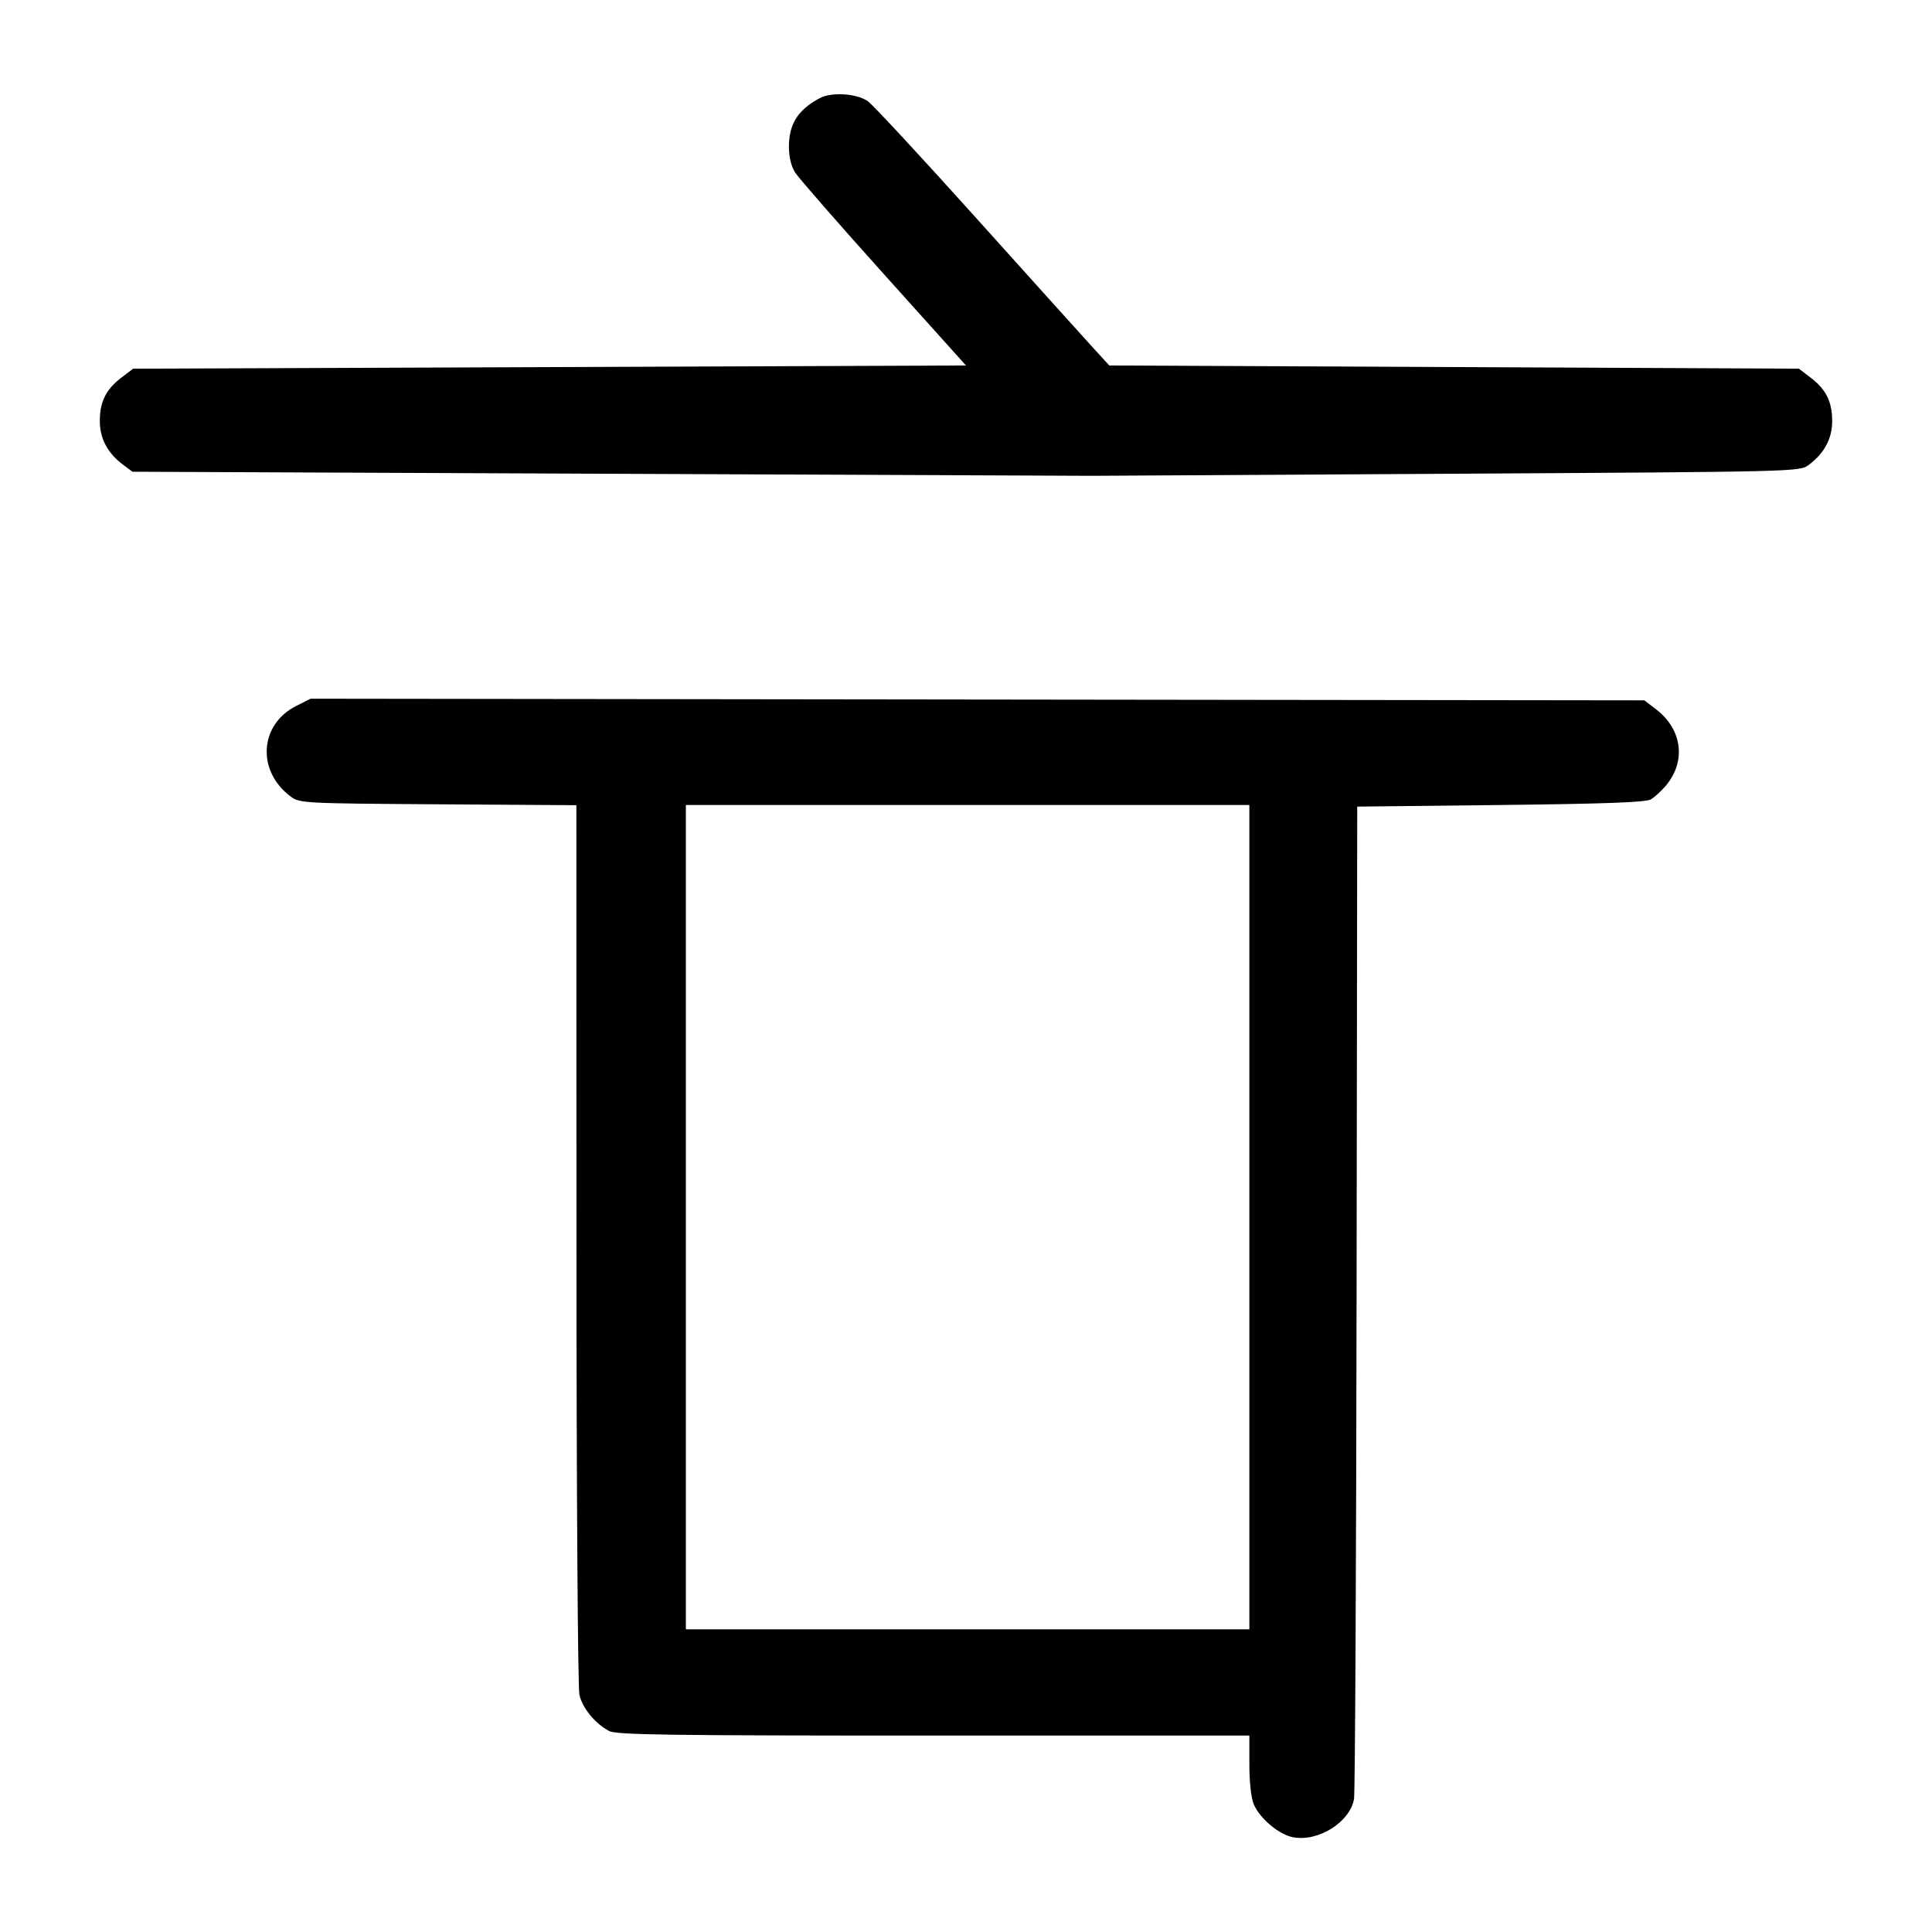
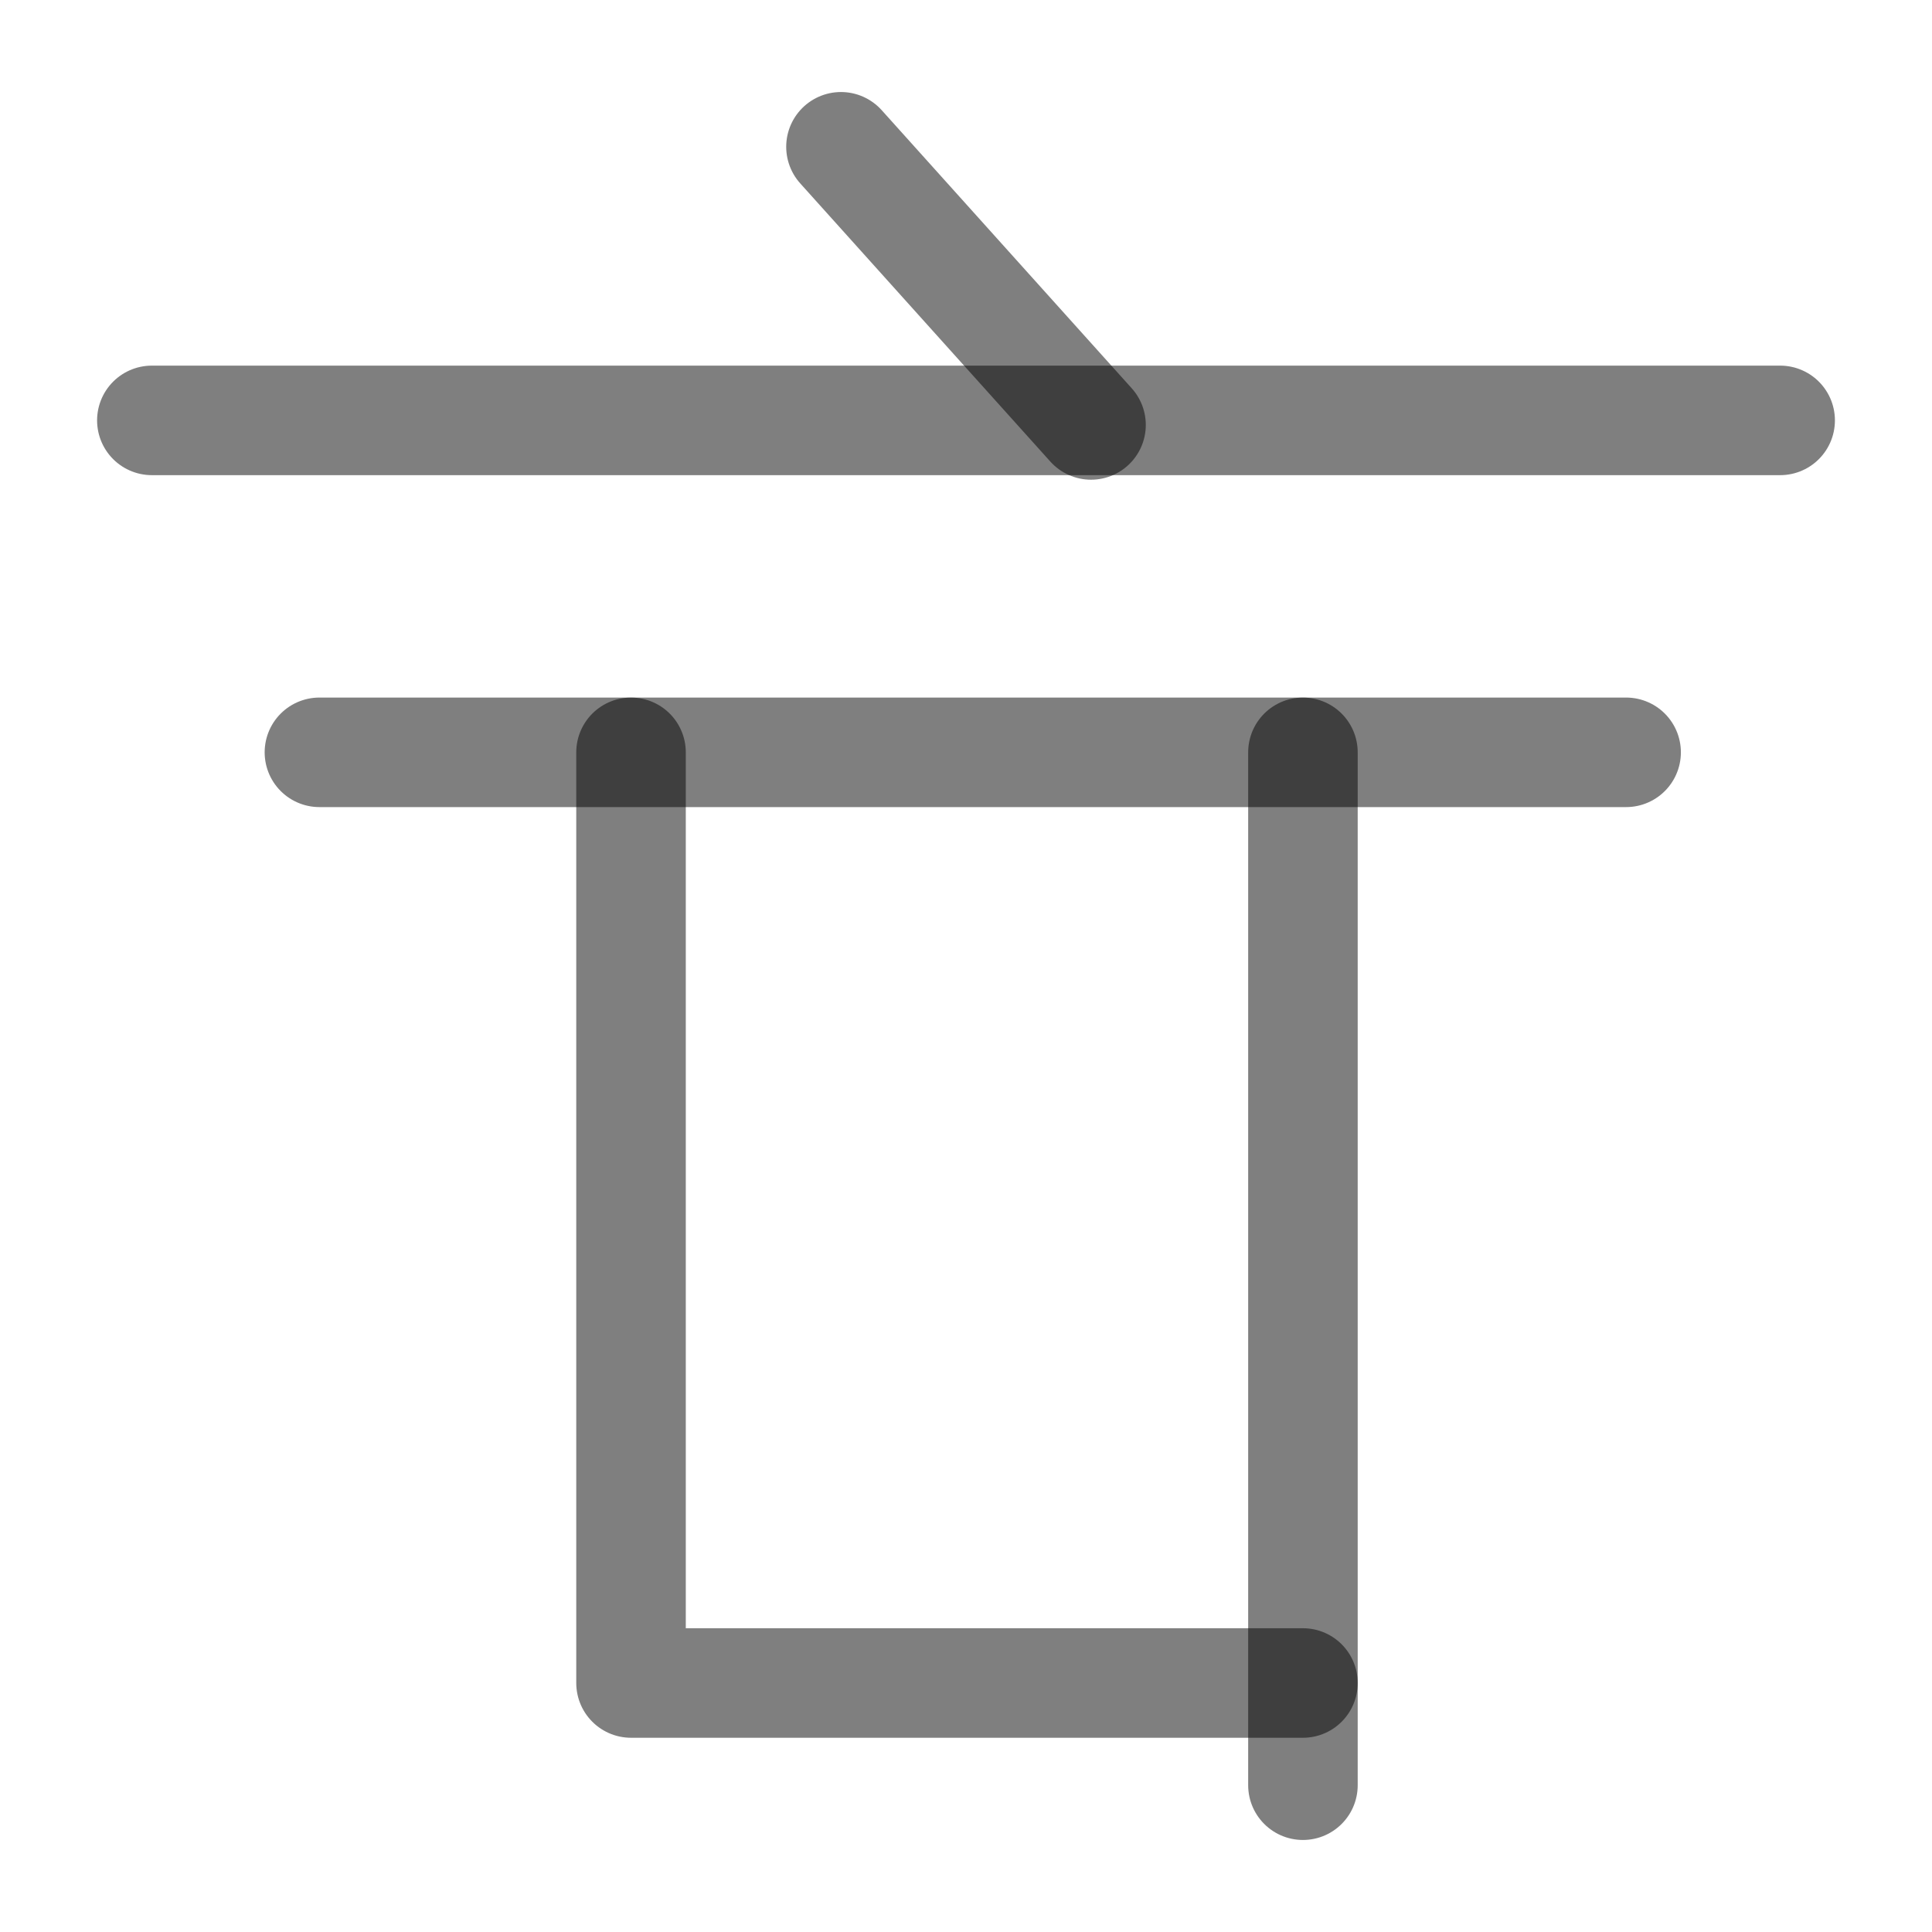
- <svg xmlns="http://www.w3.org/2000/svg" width="1000" height="1000" viewBox="0 0 1000 1000" version="1.1" id="svg5">
-   <path d="M424.170 50.863 C 412.881 56.966,408.330 64.240,408.340 76.167 C 408.343 81.087,409.548 86.092,411.468 89.167 C 413.185 91.917,433.804 115.542,457.287 141.667 L 499.983 189.167 284.445 190.000 L 68.906 190.833 62.785 195.503 C 54.807 201.588,51.667 207.944,51.667 218.004 C 51.667 227.049,55.773 234.679,63.872 240.680 L 68.577 244.167 315.538 245.219 C 451.367 245.798,563.625 246.275,565.000 246.279 C 566.375 246.282,649.383 245.809,749.462 245.226 C 930.659 244.171,931.444 244.152,936.129 240.680 C 944.227 234.679,948.333 227.049,948.333 218.004 C 948.333 207.944,945.193 201.588,937.215 195.503 L 931.094 190.833 752.630 190.000 L 574.167 189.167 566.525 180.833 C 562.321 176.250,535.137 146.082,506.114 113.793 C 477.092 81.504,451.426 53.827,449.078 52.289 C 442.958 48.279,430.293 47.554,424.170 50.863 M153.307 365.405 C 134.187 375.063,132.764 399.173,150.537 412.347 C 155.113 415.739,157.179 415.846,226.787 416.301 L 298.333 416.770 298.373 643.801 C 298.395 771.529,299.066 873.648,299.906 877.269 C 301.517 884.210,308.112 892.209,315.334 895.982 C 319.119 897.959,345.826 898.333,483.251 898.333 L 646.667 898.333 646.667 913.387 C 646.667 922.260,647.591 930.653,648.918 933.830 C 651.993 941.188,661.990 949.597,669.292 950.967 C 682.346 953.416,698.661 943.196,700.844 931.202 C 701.382 928.249,701.974 811.458,702.161 671.667 L 702.500 417.500 776.667 416.667 C 830.895 416.057,851.793 415.283,854.404 413.788 C 856.367 412.662,859.901 409.452,862.256 406.652 C 872.850 394.063,870.722 377.472,857.191 367.151 L 851.093 362.500 505.923 362.072 L 160.754 361.643 153.307 365.405 M646.667 630.000 L 646.667 843.333 500.833 843.333 L 355.000 843.333 355.000 630.000 L 355.000 416.667 500.833 416.667 L 646.667 416.667 646.667 630.000 " stroke="none" fill-rule="evenodd" fill="#000000" />
+ <svg xmlns="http://www.w3.org/2000/svg" width="1000" height="1000" viewBox="0 0 264.583 264.583" version="1.1" id="svg5">
+   <defs id="defs2" />
+   <path style="fill:#000000;fill-opacity:1;stroke:#000000;stroke-width:15;stroke-linecap:round;stroke-linejoin:round;stroke-dasharray:none;stroke-opacity:0.5" d="M 243.788,57.571 H 20.796" id="path1701" />
+   <path style="fill:none;fill-opacity:1;stroke:#000000;stroke-width:15;stroke-linecap:round;stroke-linejoin:round;stroke-dasharray:none;stroke-opacity:0.5" d="M 178.434,230.483 H 86.417 l -3.5e-5,-127.453" id="path2457" />
+   <path style="fill:#000000;fill-opacity:1;stroke:#000000;stroke-width:15;stroke-linecap:round;stroke-linejoin:round;stroke-dasharray:none;stroke-opacity:0.5" d="m 178.434,244.48 v -141.451" id="path2463" />
+   <path style="fill:#000000;fill-opacity:1;stroke:#000000;stroke-width:15;stroke-linecap:round;stroke-linejoin:round;stroke-dasharray:none;stroke-opacity:0.5" d="M 222.693,103.029 H 43.744" id="path2425-5" />
+   <path style="fill:none;stroke:#000000;stroke-width:15;stroke-linecap:round;stroke-linejoin:round;stroke-opacity:0.5" d="m 115.169,20.103 34.245,38.091" id="path4171" />
</svg>
